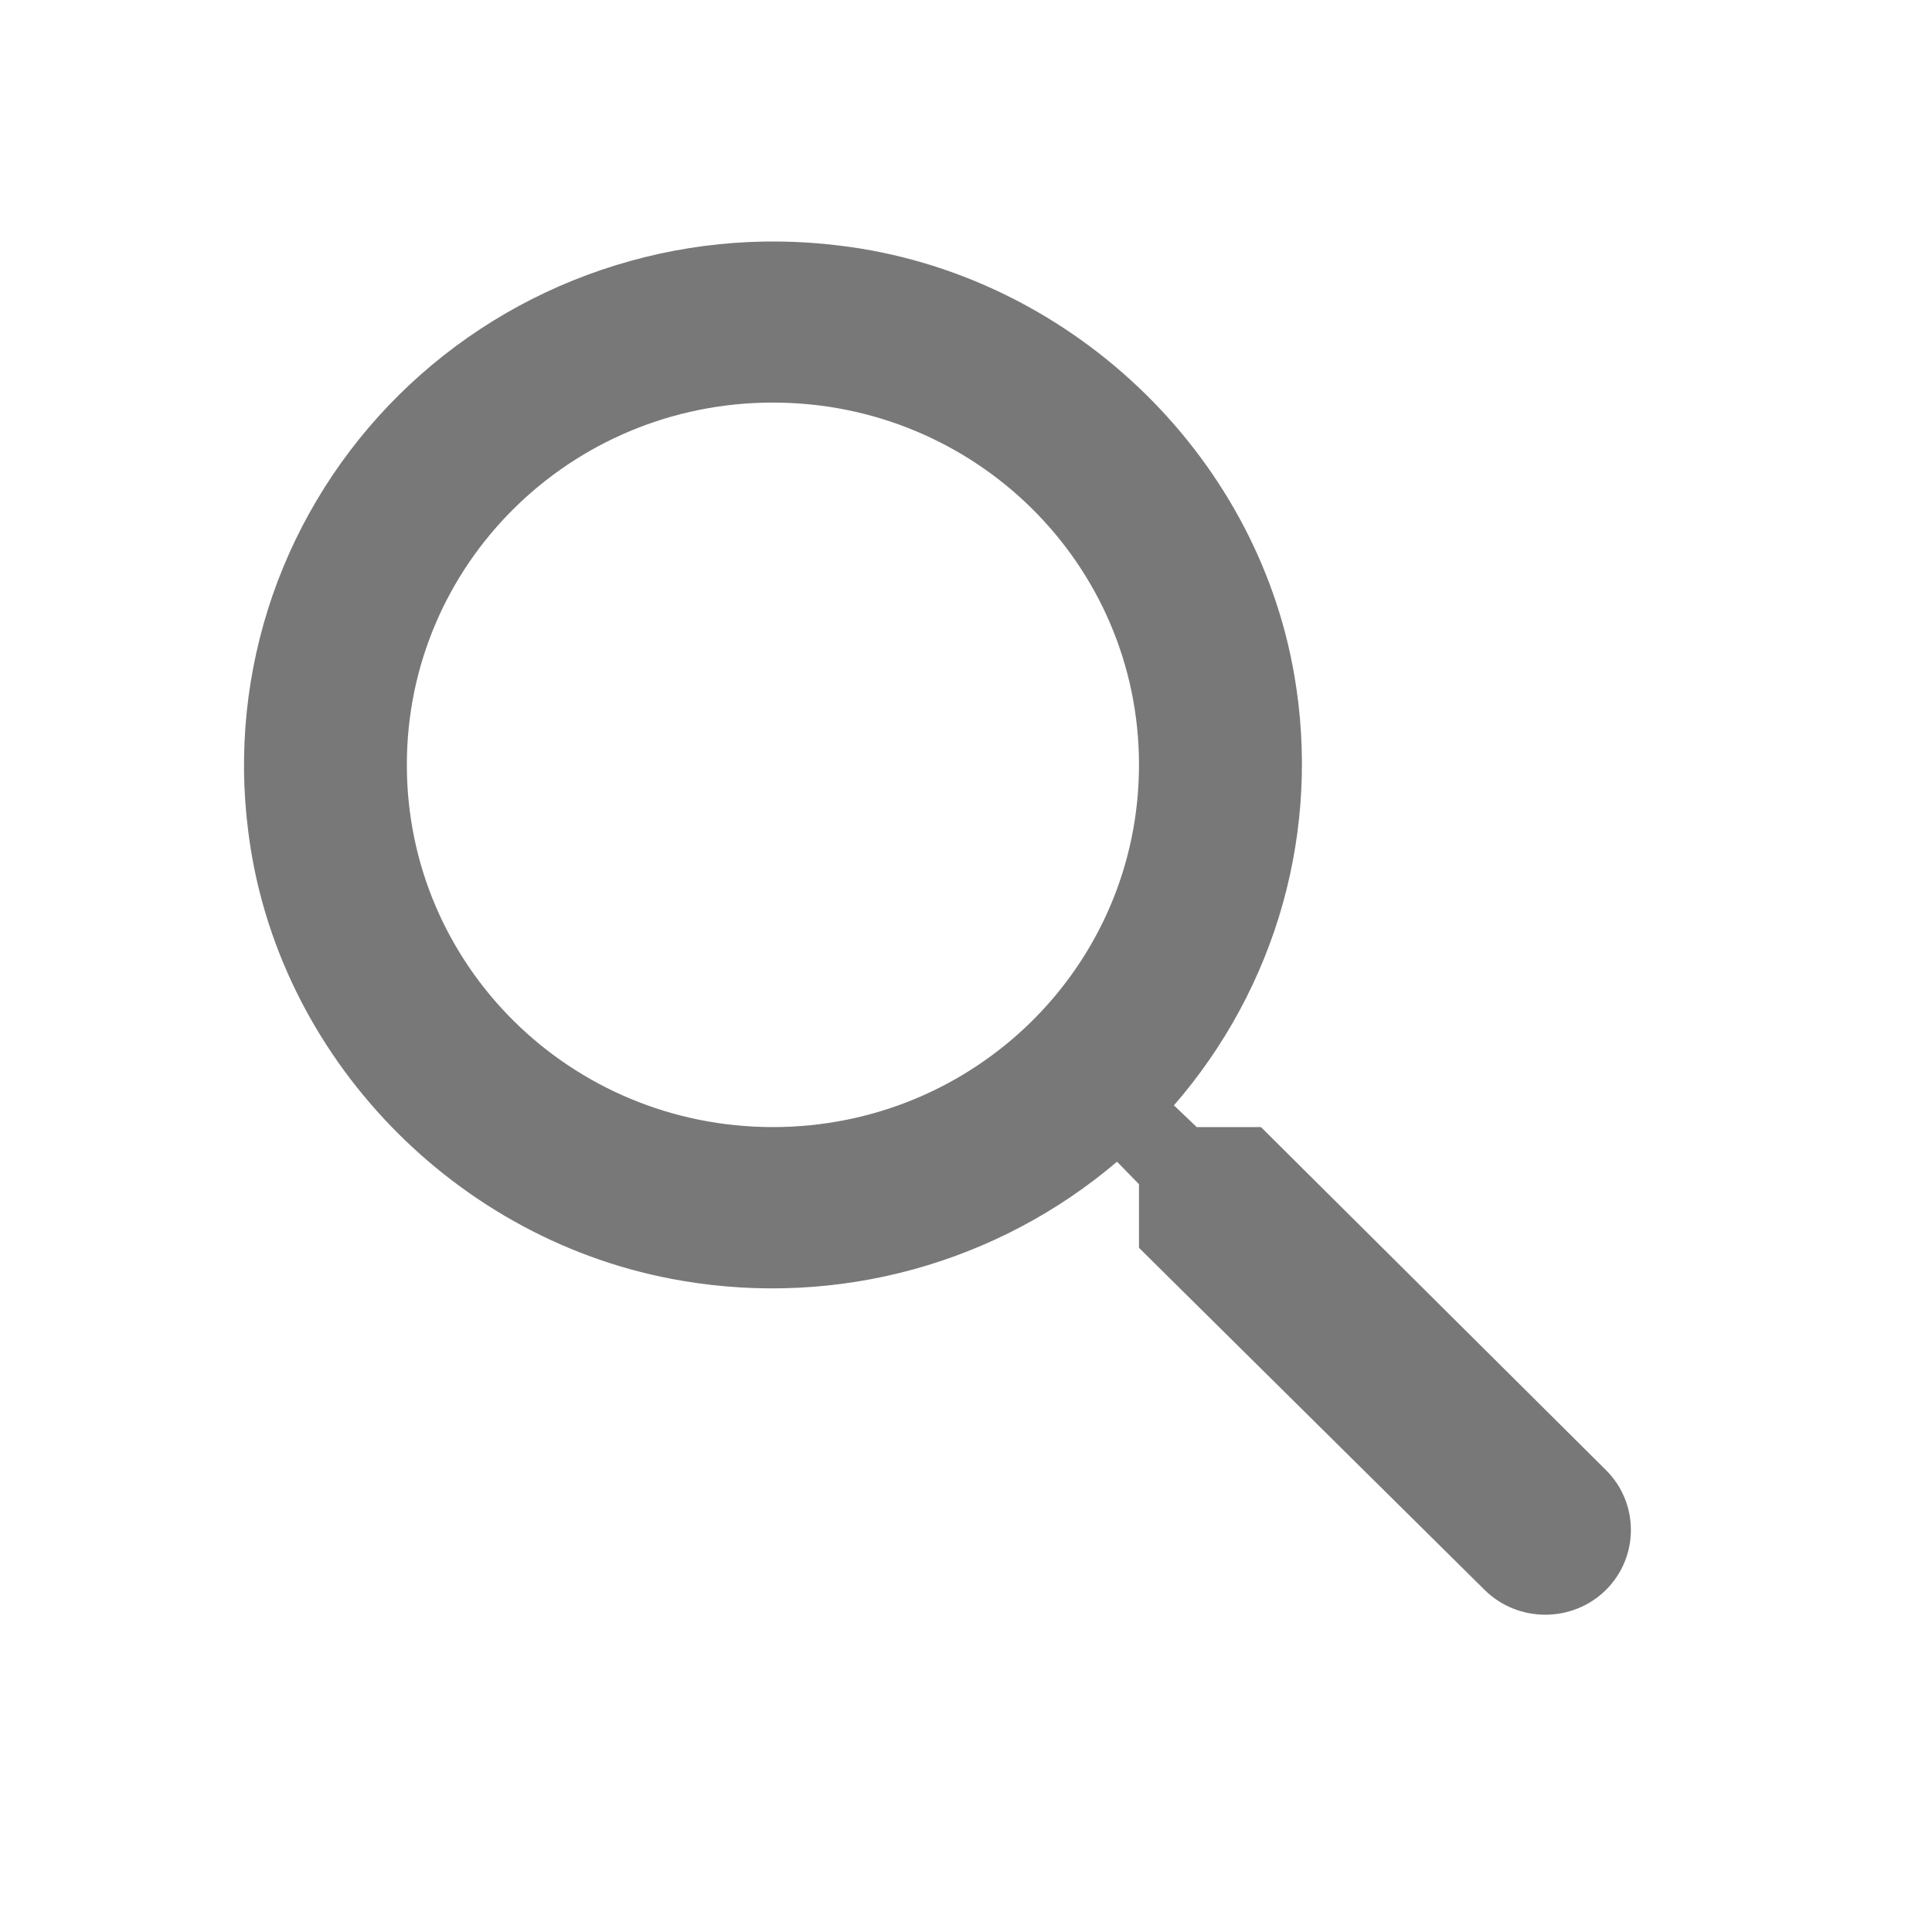
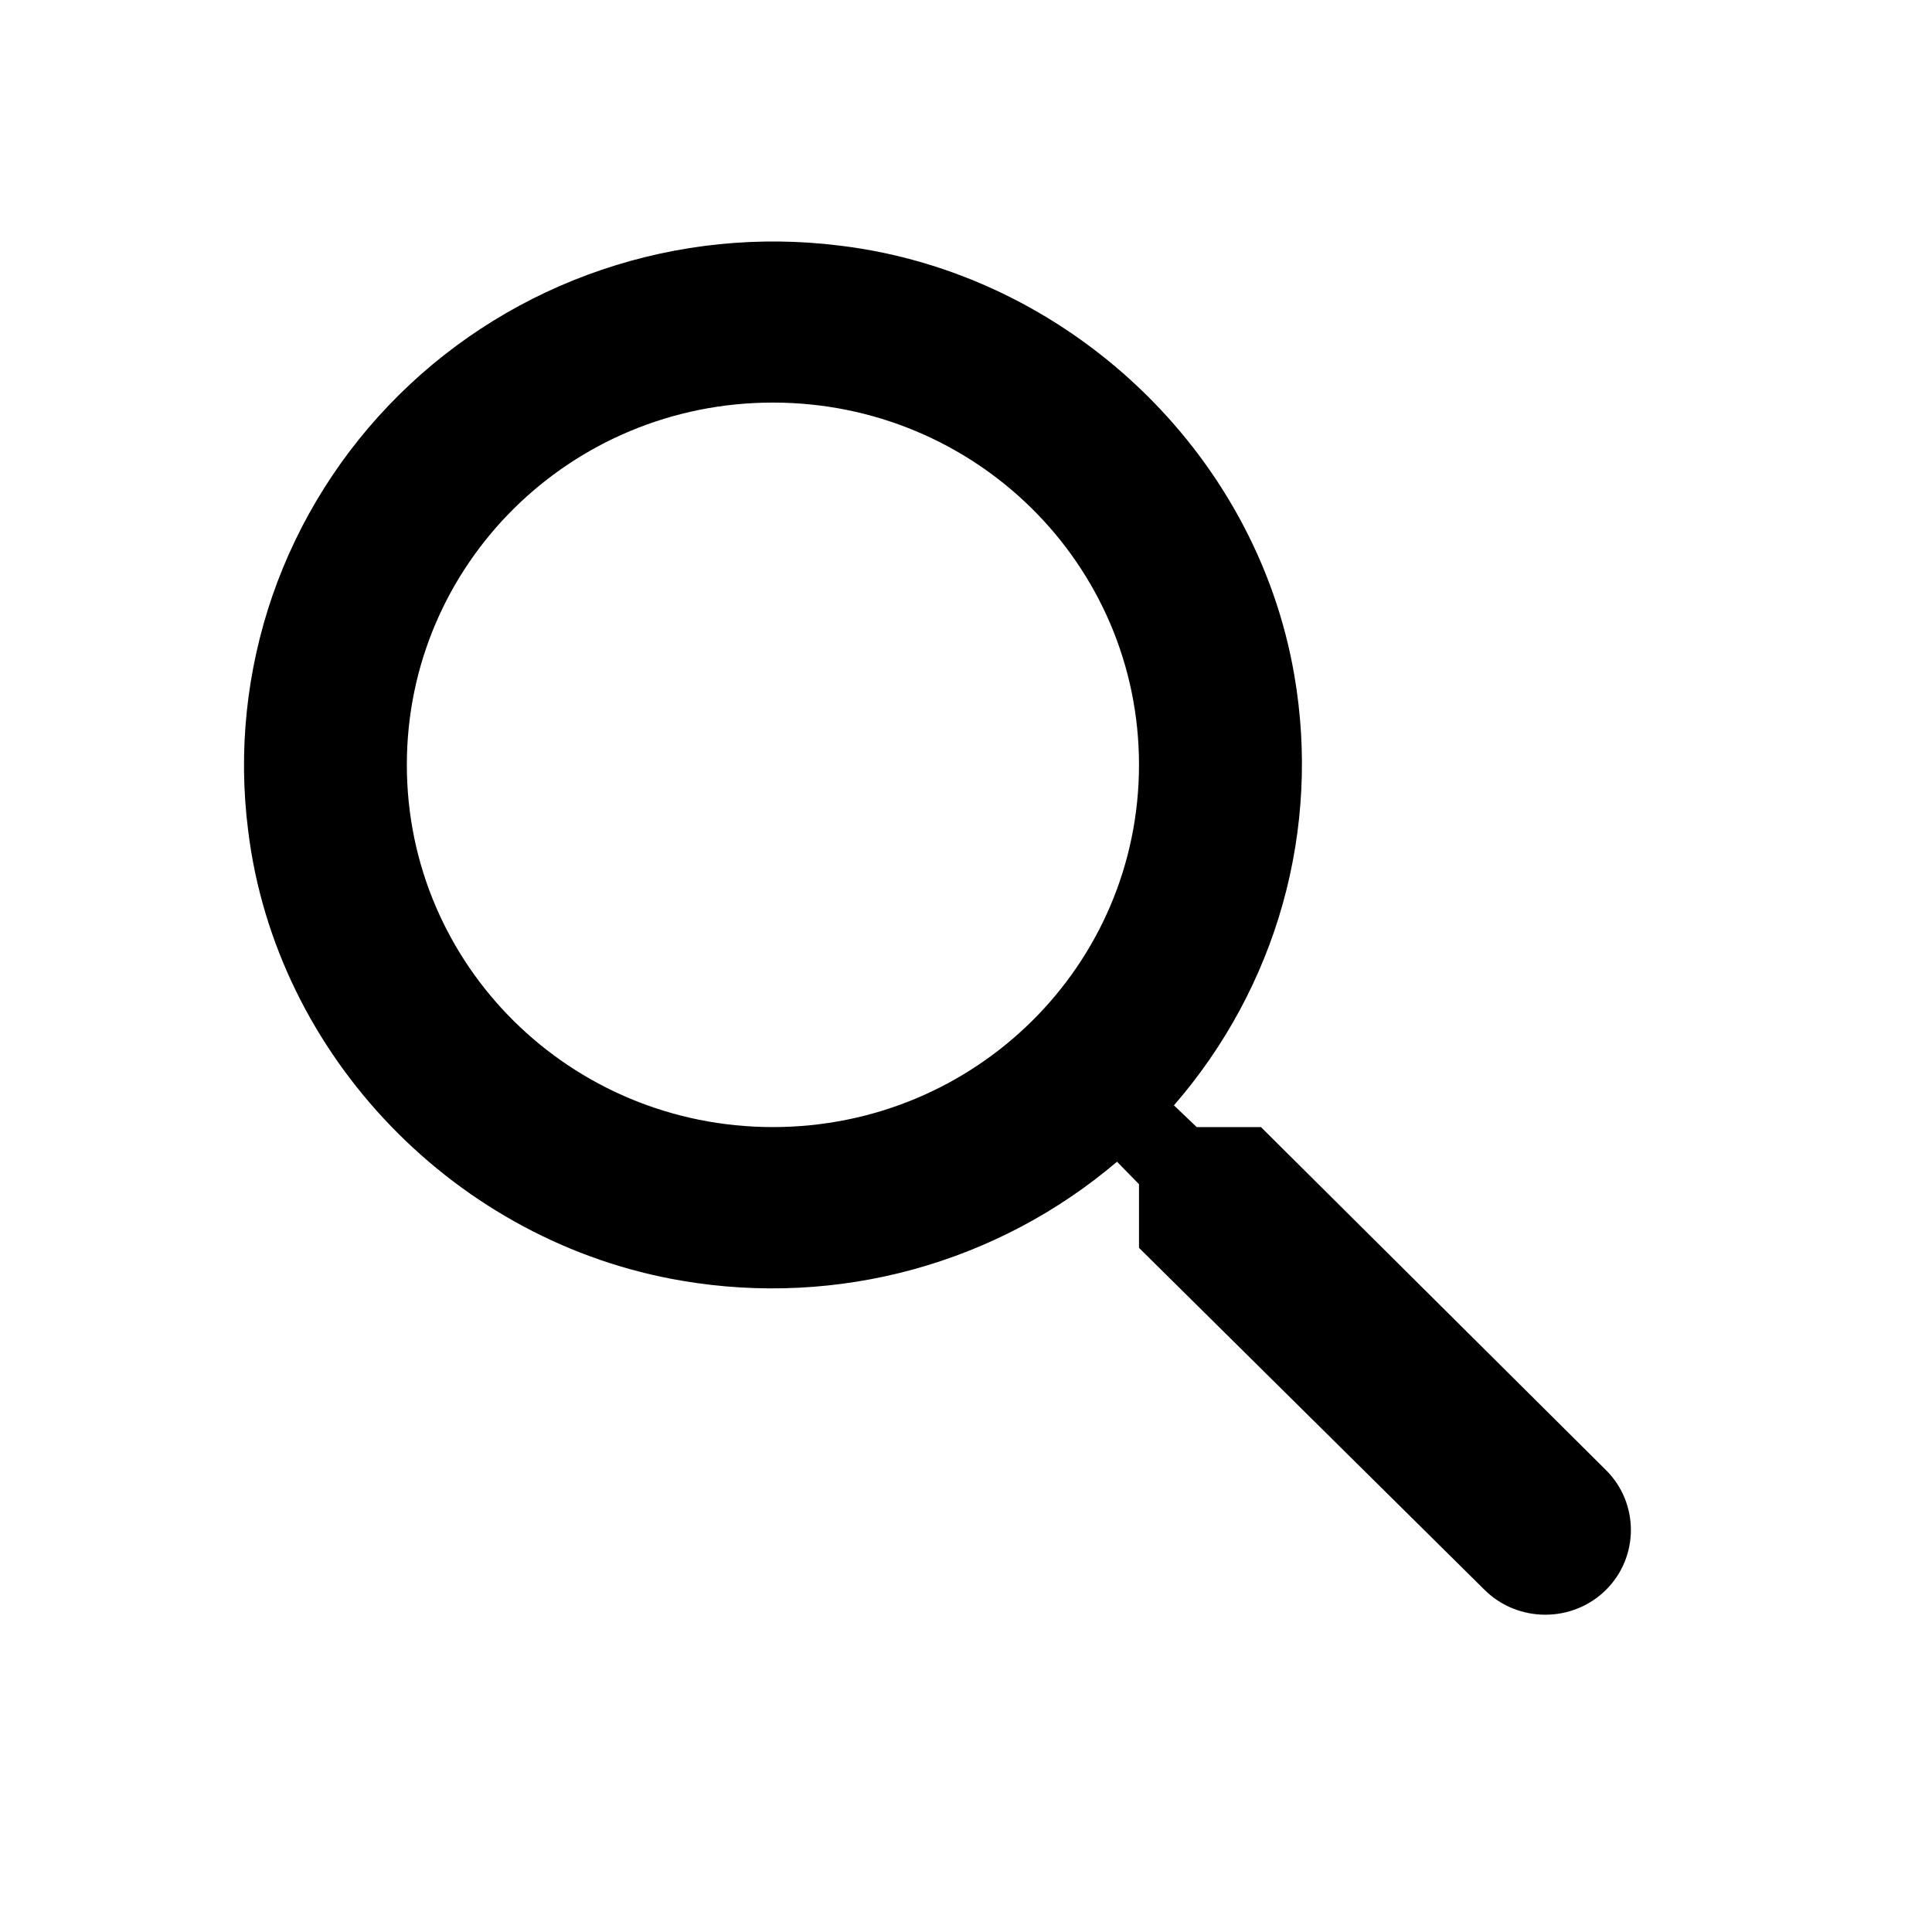
<svg xmlns="http://www.w3.org/2000/svg" width="24" height="24" viewBox="0 0 24 24" fill="none">
-   <path d="M15.664 14.001H14.866L14.583 13.731C15.214 13.005 15.676 12.15 15.935 11.227C16.193 10.304 16.242 9.336 16.079 8.391C15.604 5.611 13.259 3.391 10.43 3.051C9.435 2.927 8.425 3.029 7.476 3.351C6.527 3.672 5.666 4.204 4.957 4.905C4.248 5.607 3.71 6.46 3.385 7.398C3.061 8.337 2.957 9.337 3.083 10.321C3.427 13.121 5.67 15.441 8.479 15.911C9.434 16.073 10.412 16.025 11.345 15.769C12.278 15.513 13.142 15.056 13.876 14.431L14.149 14.711V15.501L18.443 19.751C18.858 20.161 19.535 20.161 19.949 19.751C20.363 19.341 20.363 18.671 19.949 18.261L15.664 14.001ZM9.601 14.001C7.085 14.001 5.054 11.991 5.054 9.501C5.054 7.011 7.085 5.001 9.601 5.001C12.117 5.001 14.149 7.011 14.149 9.501C14.149 11.991 12.117 14.001 9.601 14.001Z" fill="#787878" />
+   <path d="M15.664 14.001H14.866L14.583 13.731C15.214 13.005 15.676 12.15 15.935 11.227C16.193 10.304 16.242 9.336 16.079 8.391C15.604 5.611 13.259 3.391 10.43 3.051C9.435 2.927 8.425 3.029 7.476 3.351C6.527 3.672 5.666 4.204 4.957 4.905C4.248 5.607 3.71 6.46 3.385 7.398C3.061 8.337 2.957 9.337 3.083 10.321C3.427 13.121 5.67 15.441 8.479 15.911C9.434 16.073 10.412 16.025 11.345 15.769C12.278 15.513 13.142 15.056 13.876 14.431L14.149 14.711V15.501L18.443 19.751C18.858 20.161 19.535 20.161 19.949 19.751C20.363 19.341 20.363 18.671 19.949 18.261L15.664 14.001ZM9.601 14.001C7.085 14.001 5.054 11.991 5.054 9.501C5.054 7.011 7.085 5.001 9.601 5.001C12.117 5.001 14.149 7.011 14.149 9.501C14.149 11.991 12.117 14.001 9.601 14.001Z" fill="currentColor" />
</svg>
